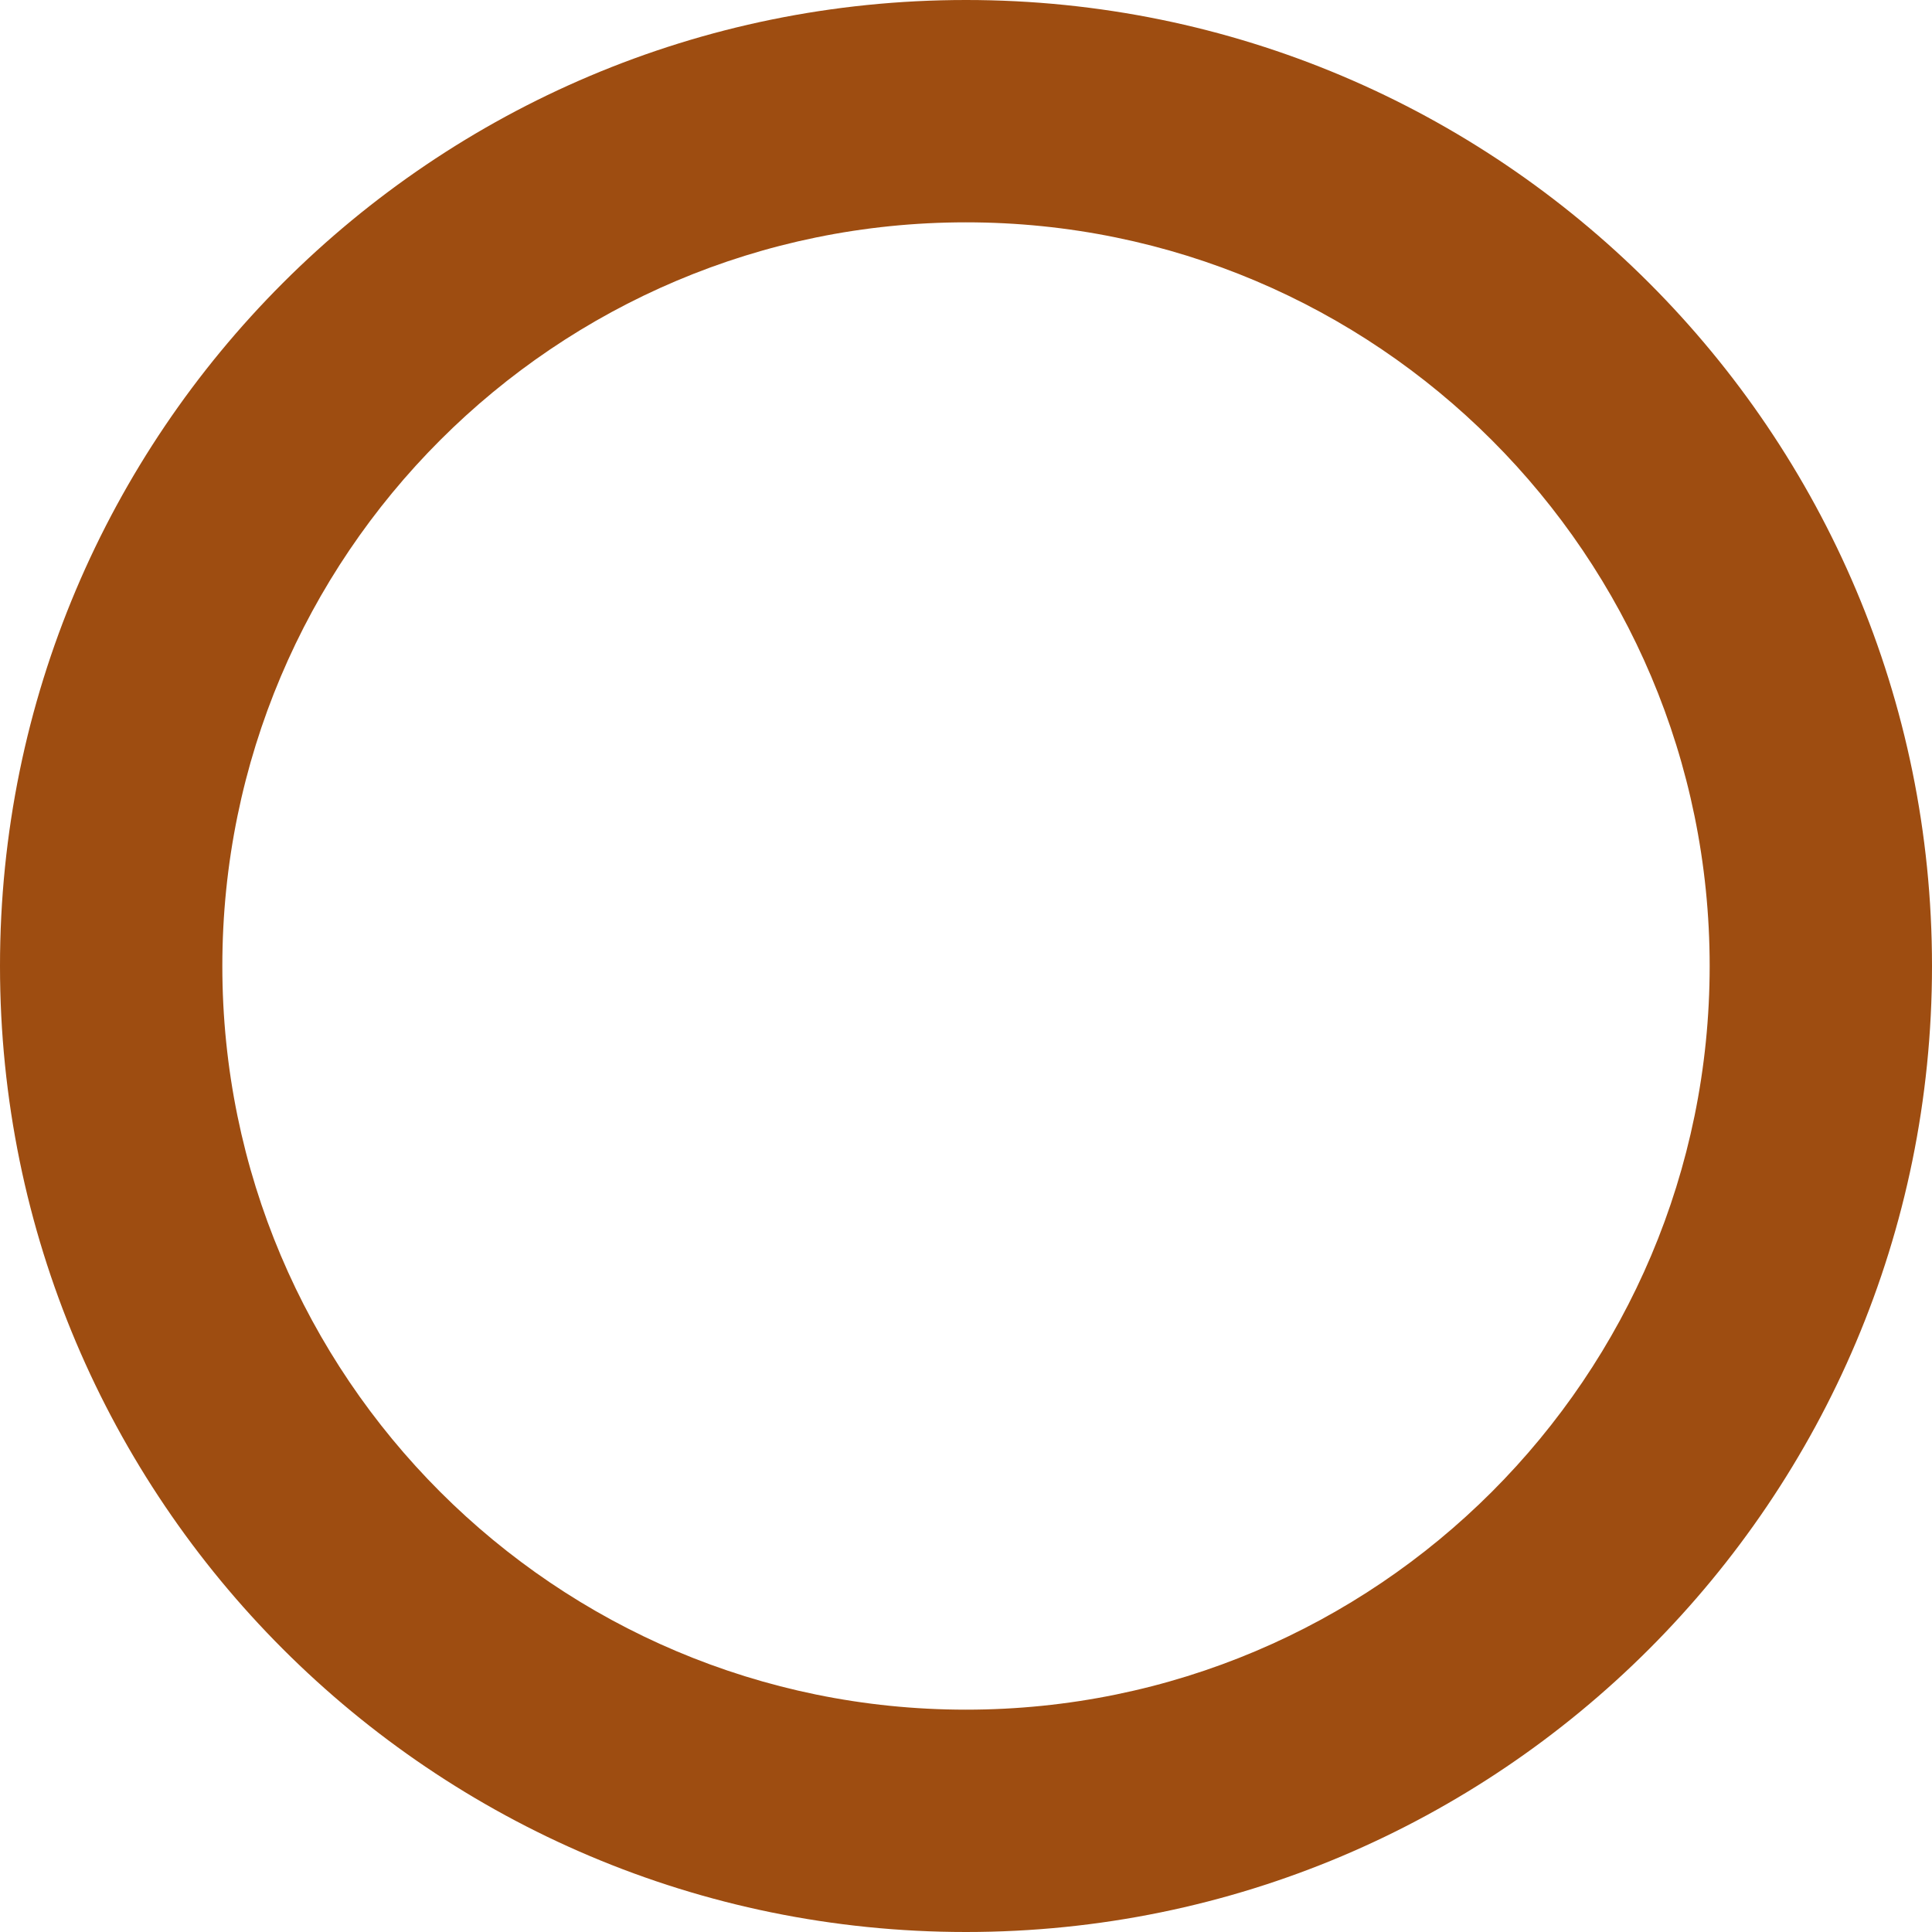
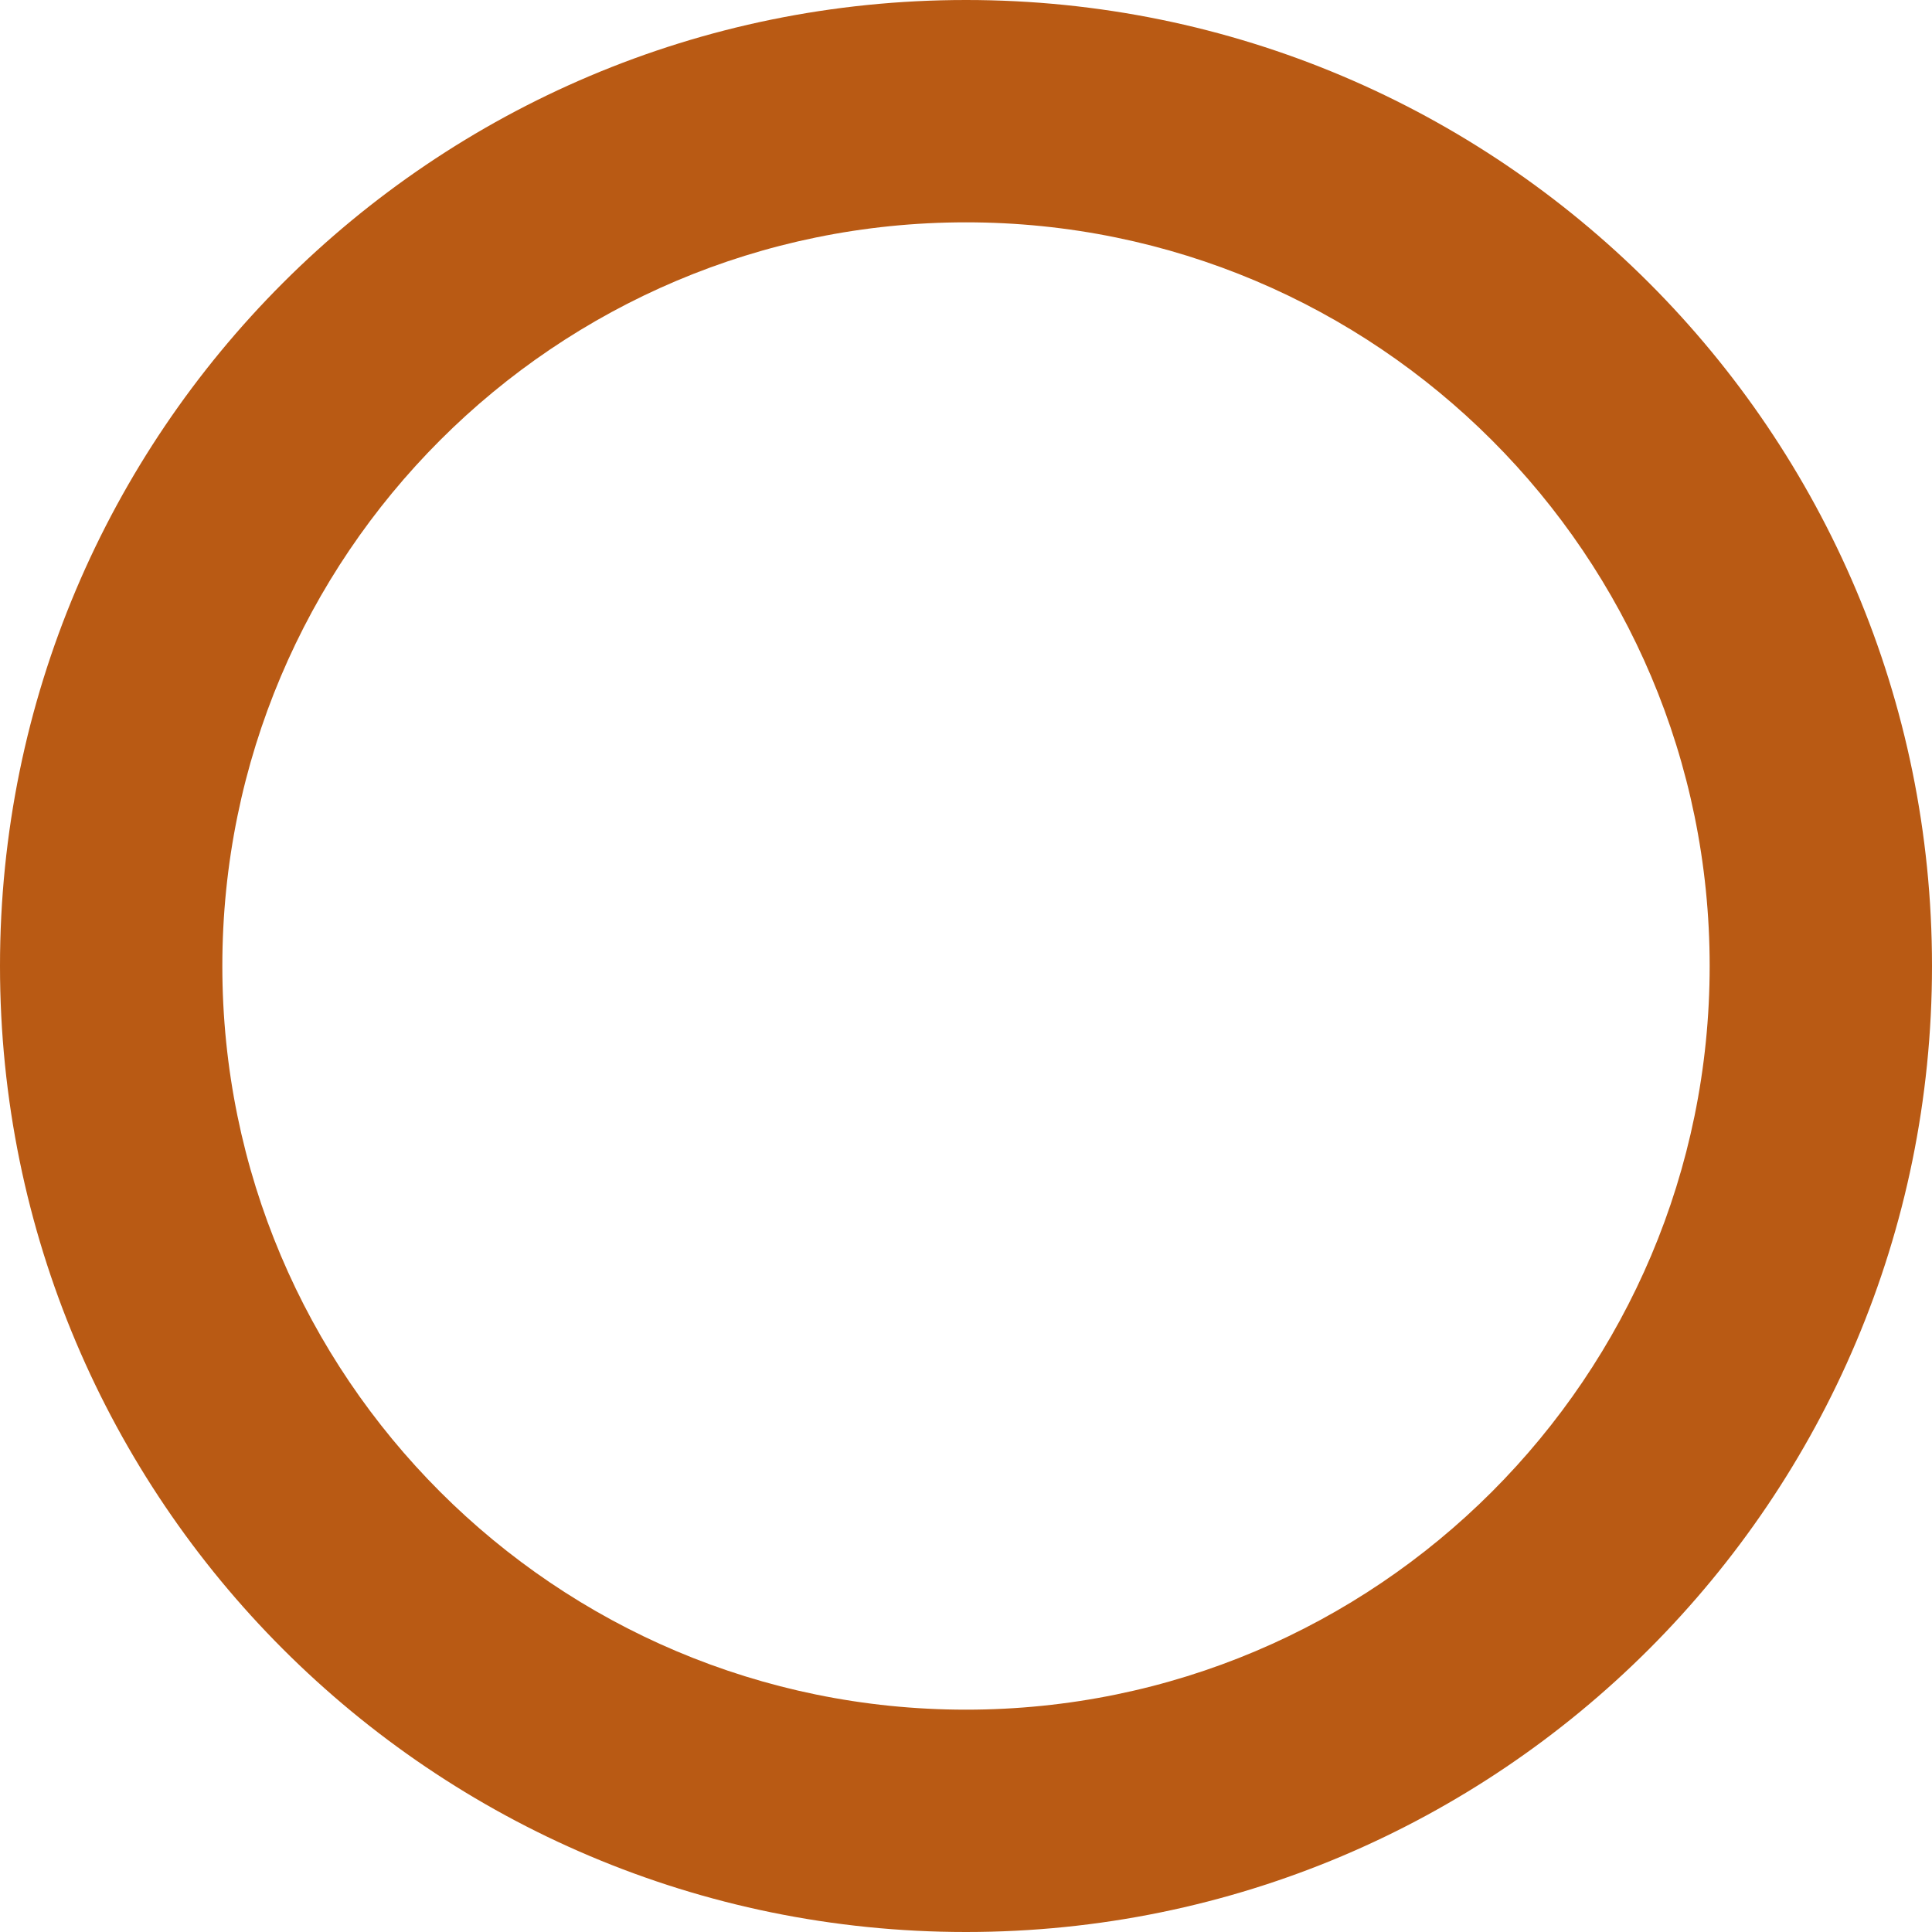
<svg xmlns="http://www.w3.org/2000/svg" width="100.334" height="100.334" viewBox="0 0 26.547 26.547" version="1.1" id="svg3553">
  <defs id="defs3550" />
  <g id="layer1">
-     <path id="circle12955-3" style="display:inline;fill:#9e4d11;fill-opacity:1;stroke-width:0.468;paint-order:markers fill stroke" d="M 13.273,2.8348868e-6 A 13.273,13.273 0 0 0 3.0848865e-6,13.274 13.273,13.273 0 0 0 13.273,26.547 13.273,13.273 0 0 0 26.547,13.274 13.273,13.273 0 0 0 13.273,2.8348868e-6 Z m 0,3.055 A 10.219,10.219 0 0 1 23.492,13.274 10.219,10.219 0 0 1 13.273,23.492 10.219,10.219 0 0 1 3.055,13.274 10.219,10.219 0 0 1 13.273,3.055 Z" />
+     <path id="circle12955-3" style="display:inline;fill:#b95a14;fill-opacity:1;stroke-width:0.468;paint-order:markers fill stroke" d="M 13.273,2.8348868e-6 A 13.273,13.273 0 0 0 3.0848865e-6,13.274 13.273,13.273 0 0 0 13.273,26.547 13.273,13.273 0 0 0 26.547,13.274 13.273,13.273 0 0 0 13.273,2.8348868e-6 Z m 0,3.055 A 10.219,10.219 0 0 1 23.492,13.274 10.219,10.219 0 0 1 13.273,23.492 10.219,10.219 0 0 1 3.055,13.274 10.219,10.219 0 0 1 13.273,3.055 Z" />
  </g>
</svg>
